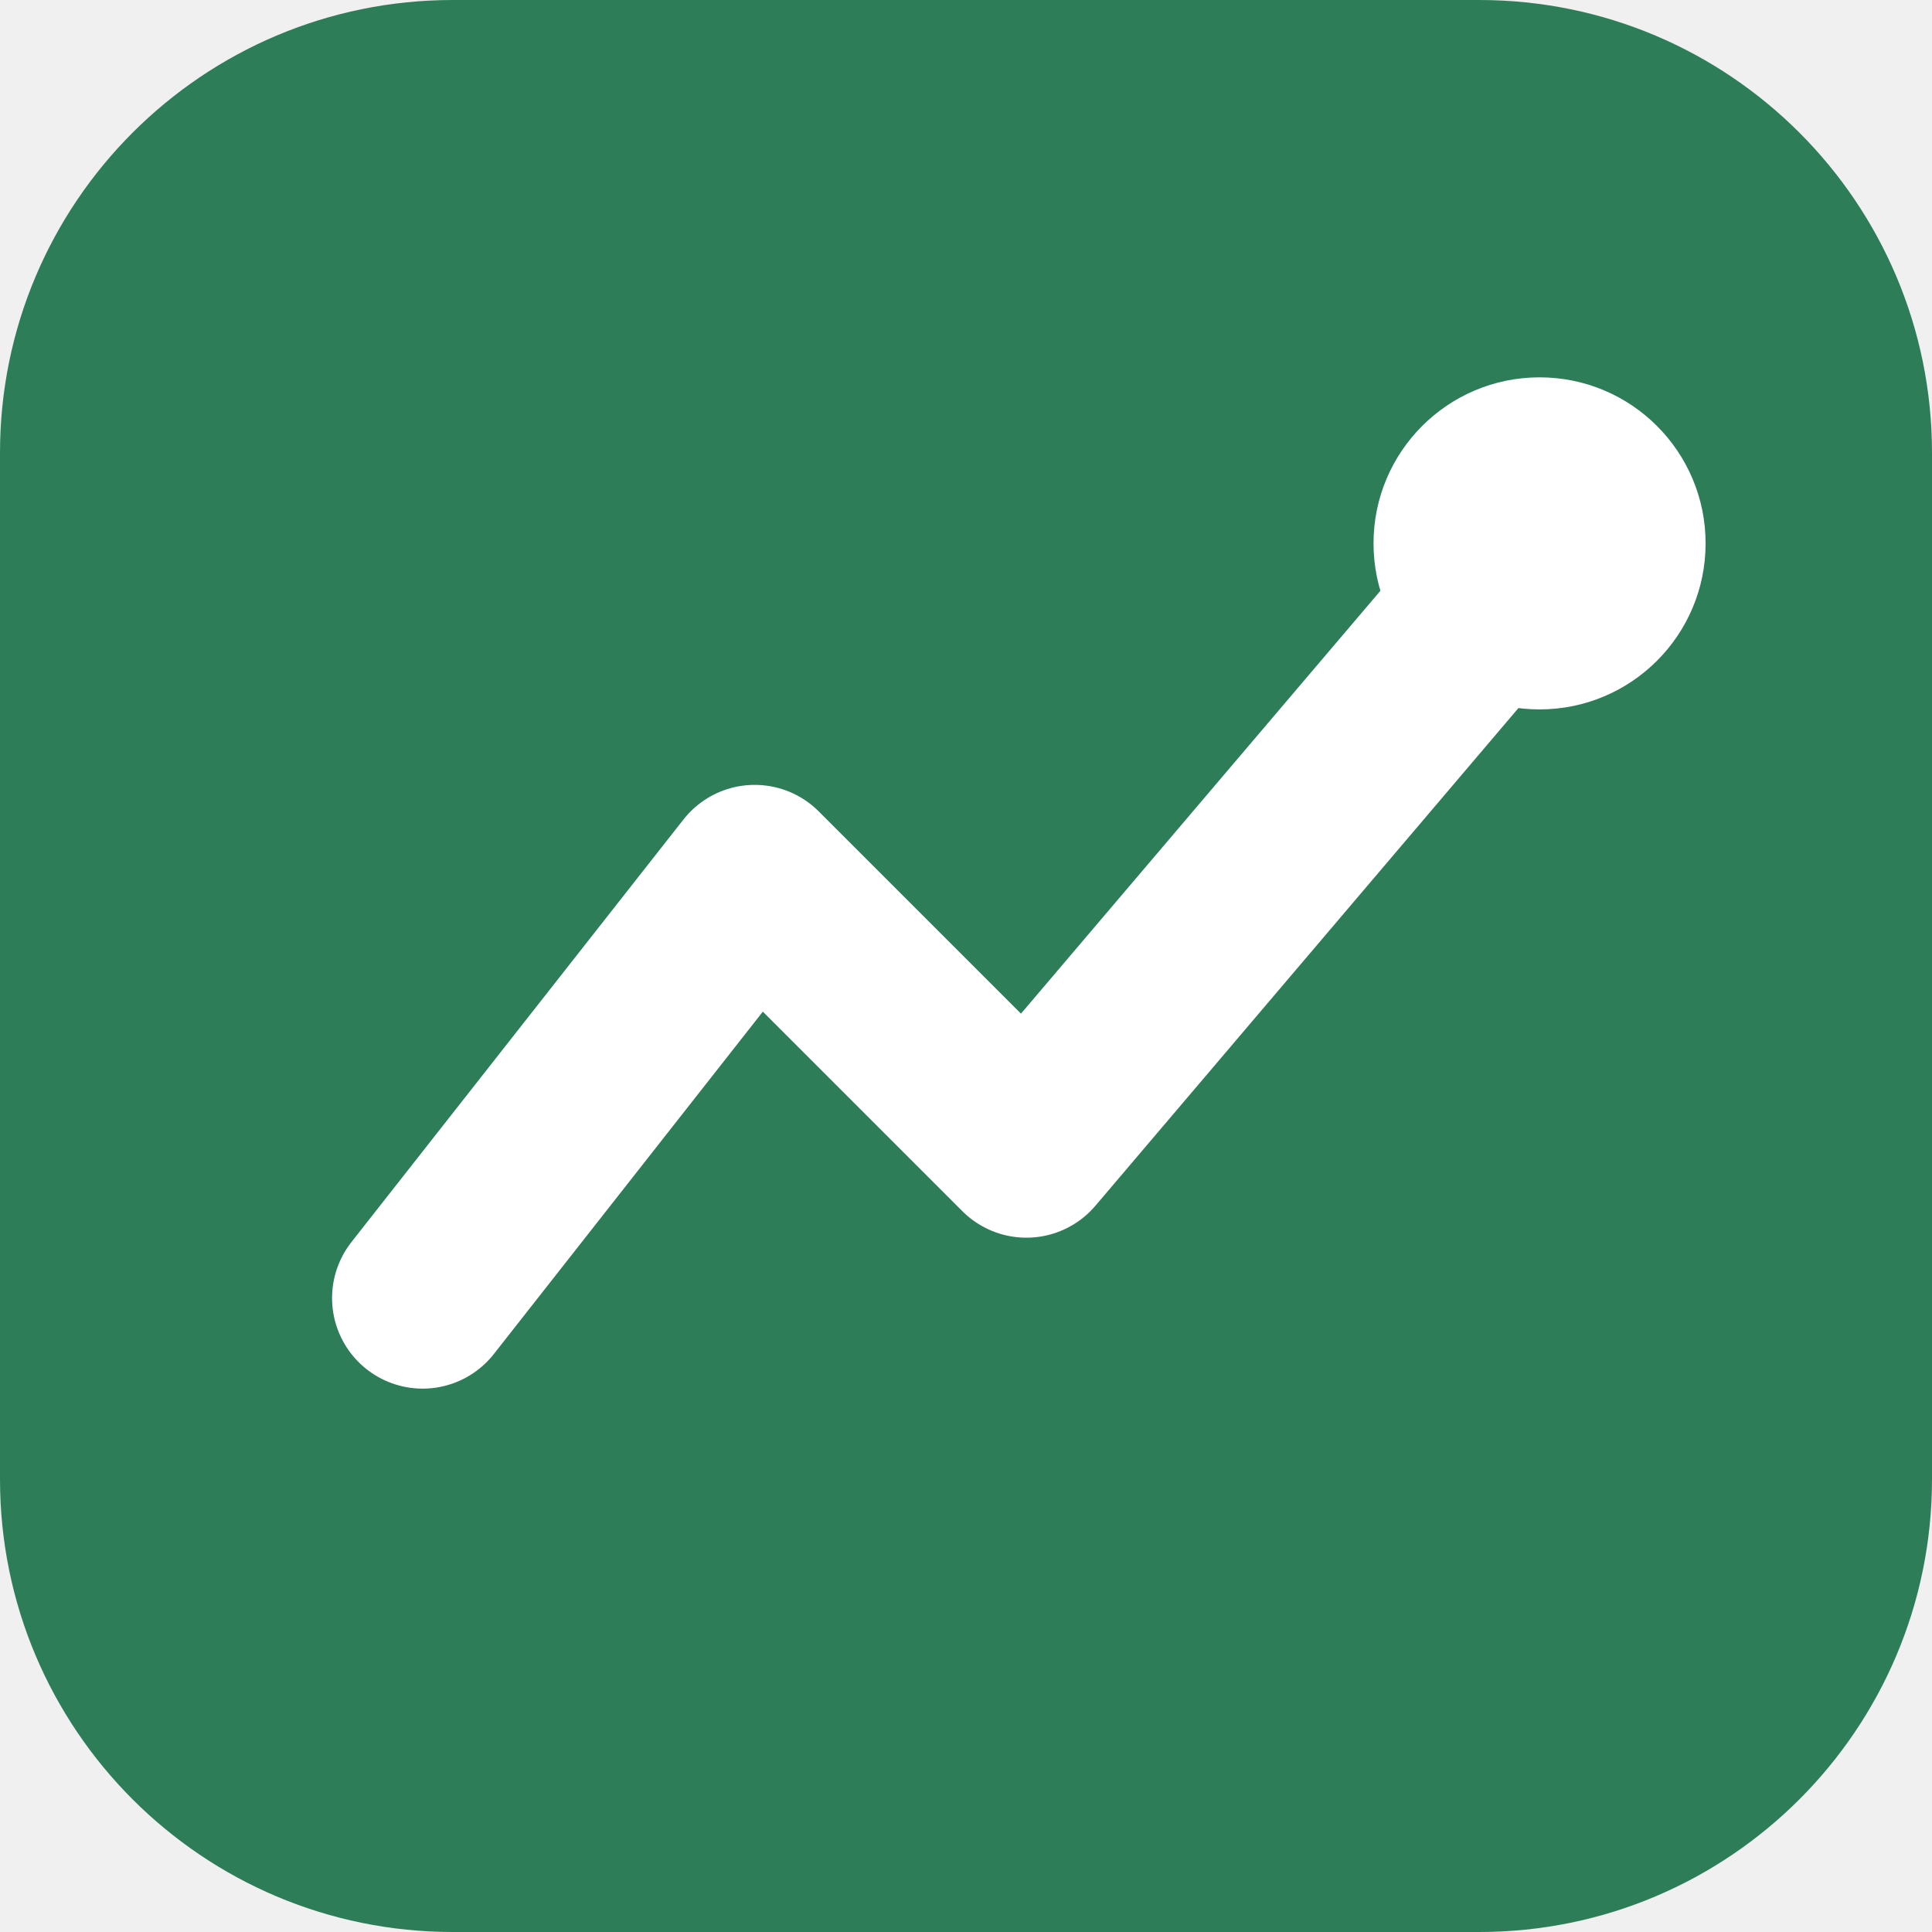
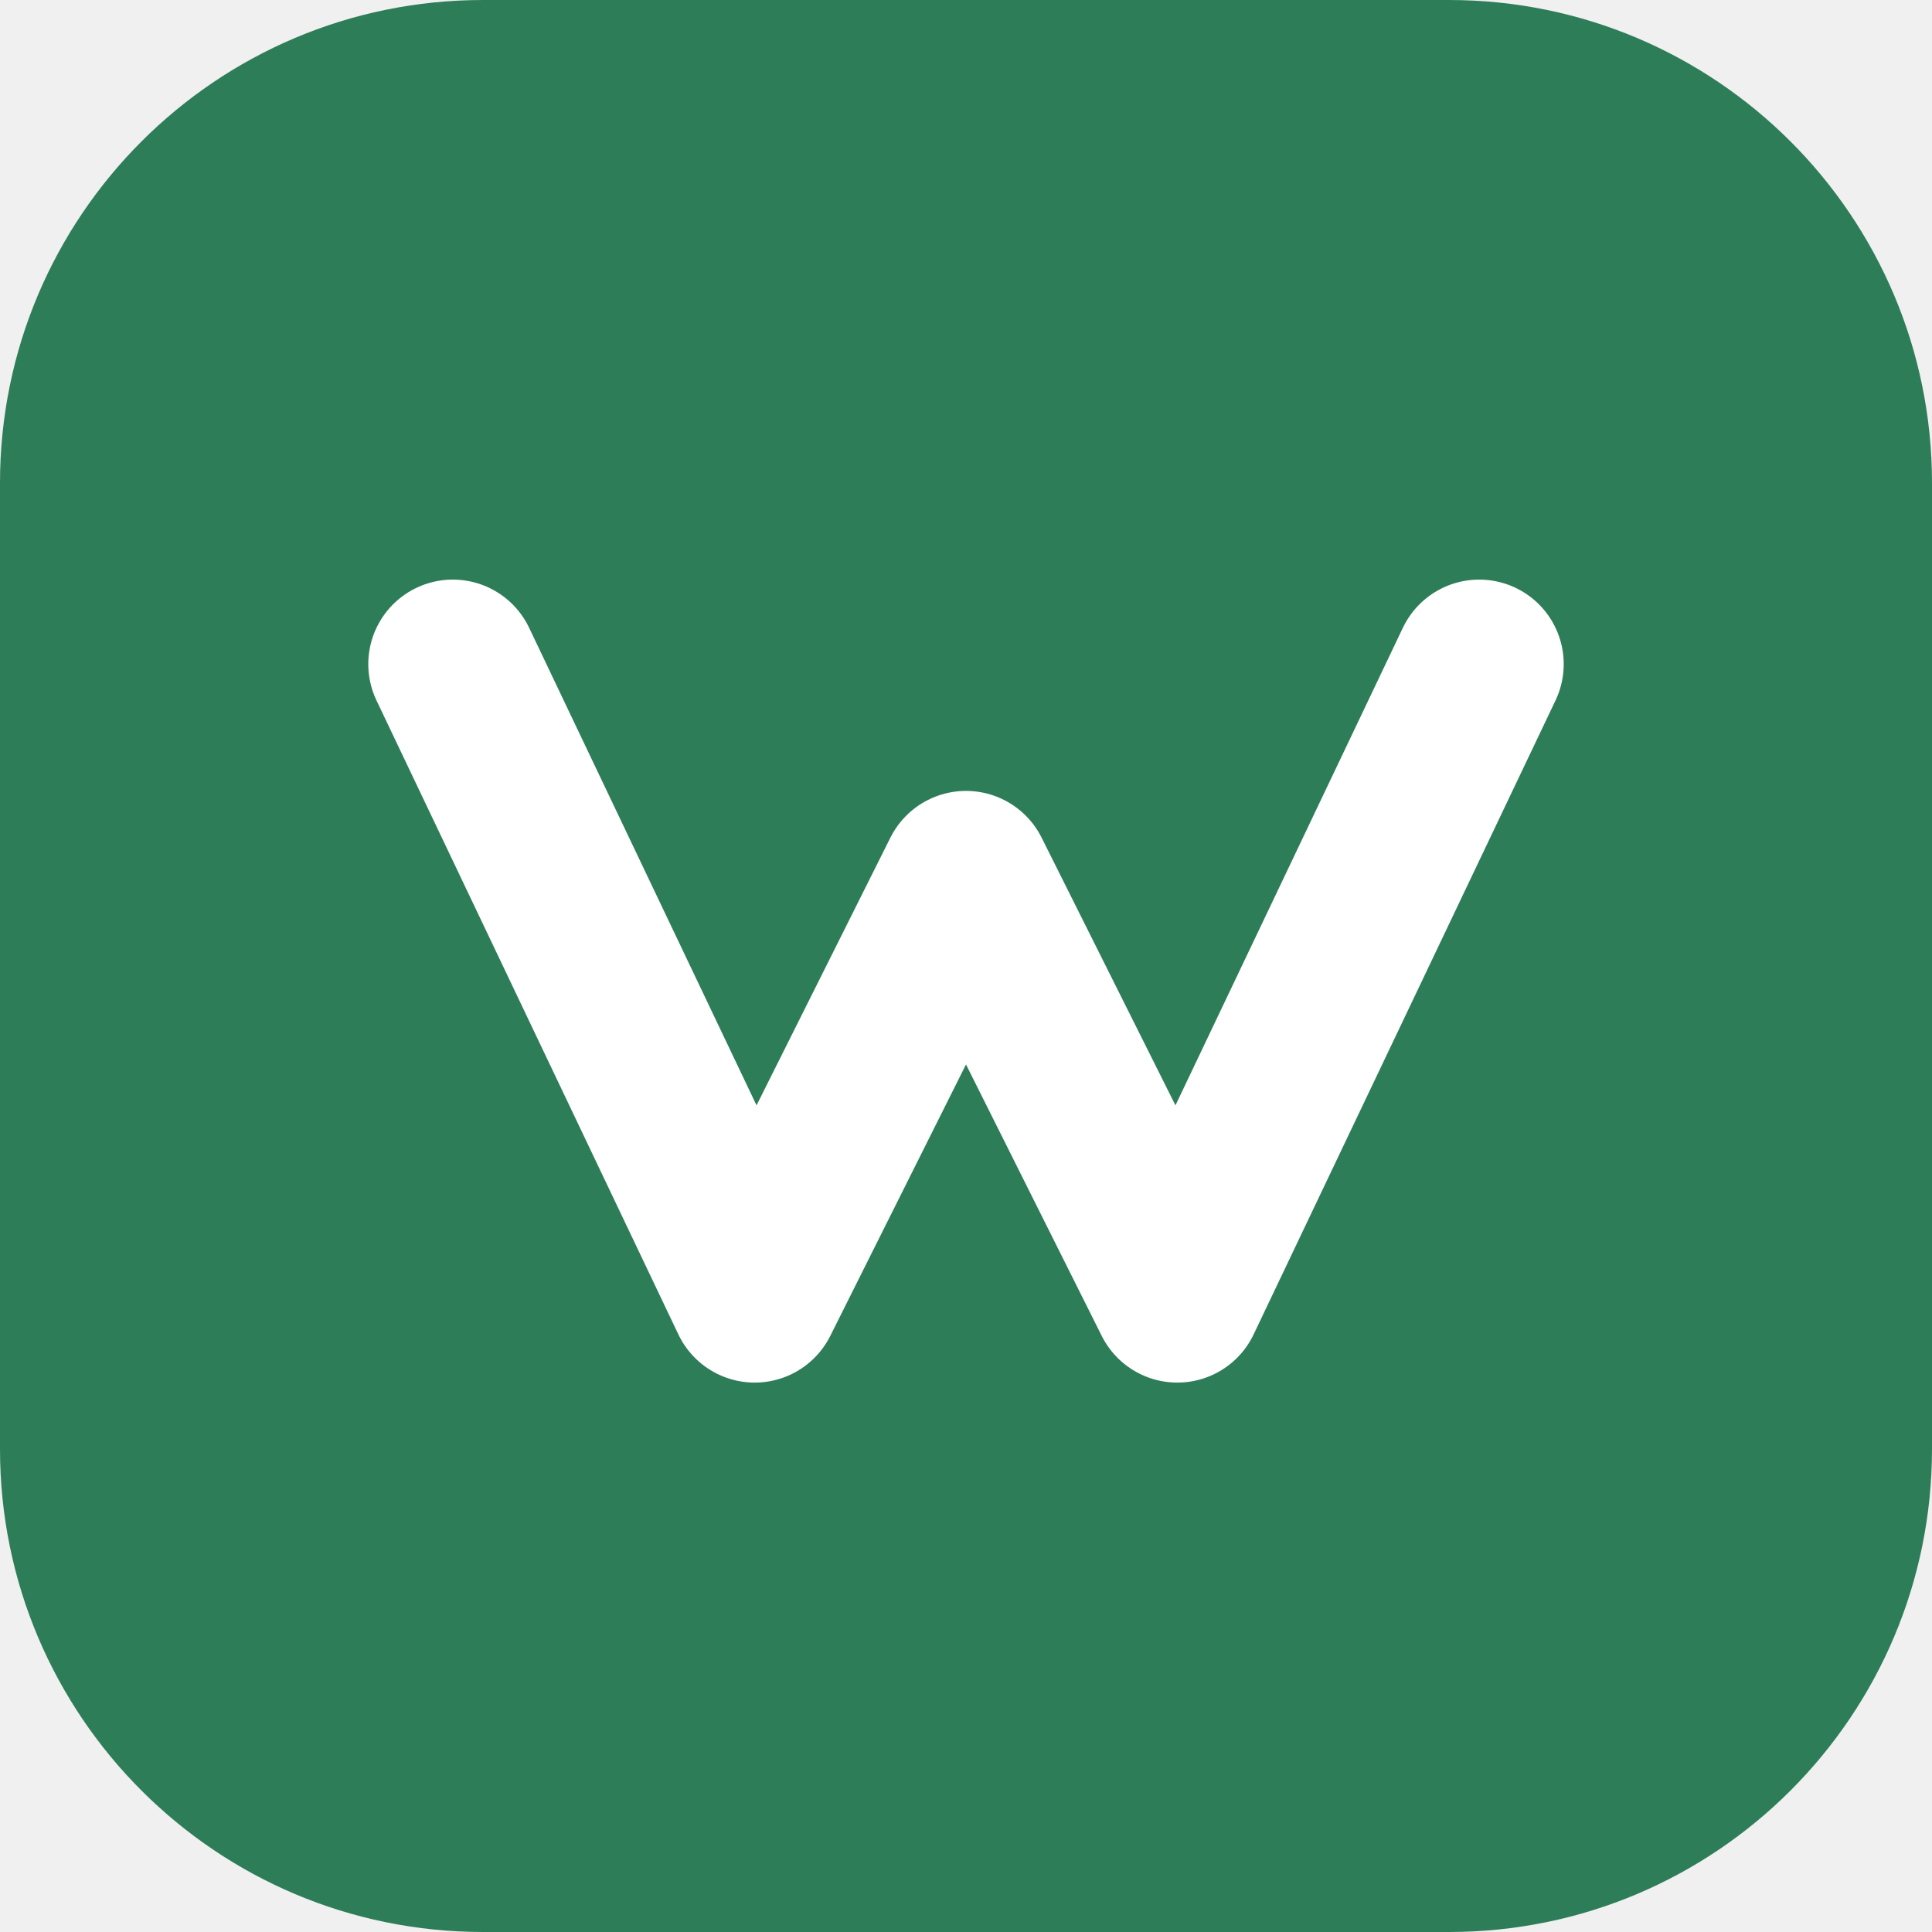
- <svg xmlns="http://www.w3.org/2000/svg" viewBox="0 0 32 32" width="32" height="32">
-   <rect width="32" height="32" rx="7.5" fill="#2e7d59" />
-   <path d="M7 21.5 12.5 14.5 17 19 25.5 9" fill="none" stroke="#ffffff" stroke-width="3" stroke-linecap="round" stroke-linejoin="round" />
-   <circle cx="25.5" cy="9" r="2.75" fill="#ffffff" />
+ <svg xmlns="http://www.w3.org/2000/svg" viewBox="0 0 32 32" fill="none">
+   <rect width="32" height="32" rx="8" fill="#2e7d59" />
+   <path d="M7.5 11 12.5 21.5 16 14.5 19.5 21.5 24.5 11" stroke="#ffffff" stroke-width="2.8" stroke-linecap="round" stroke-linejoin="round" />
</svg>
